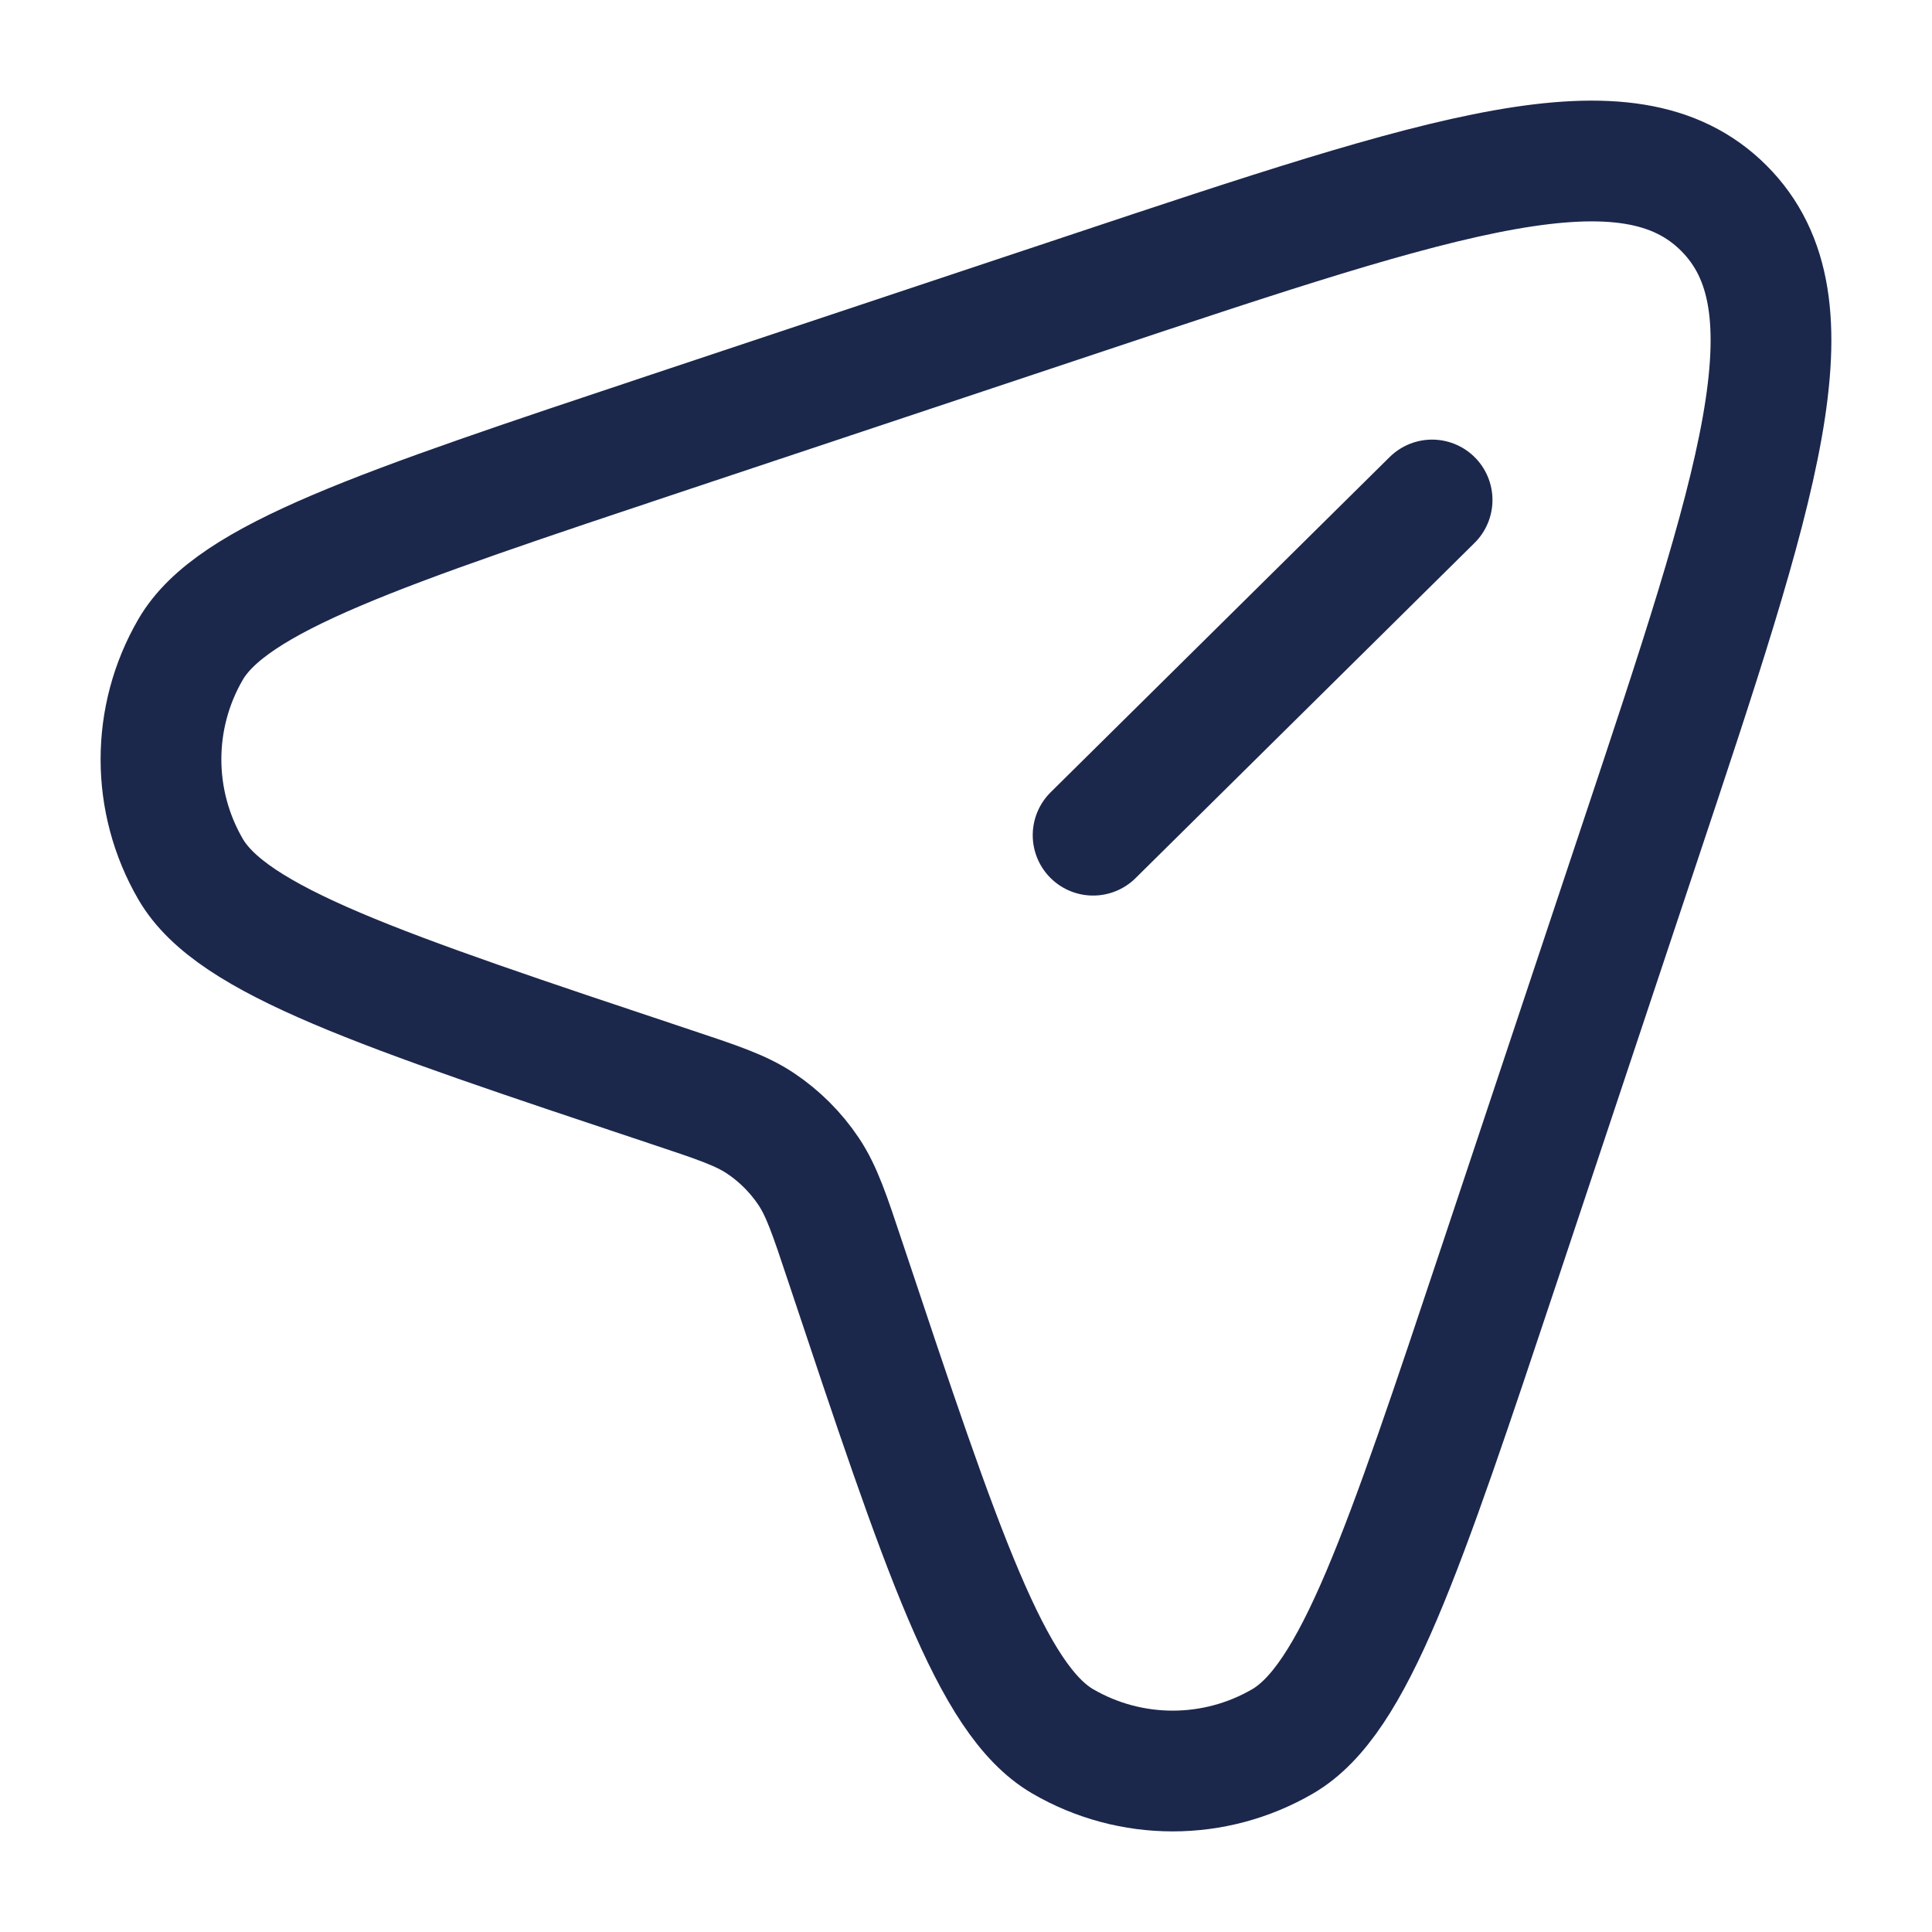
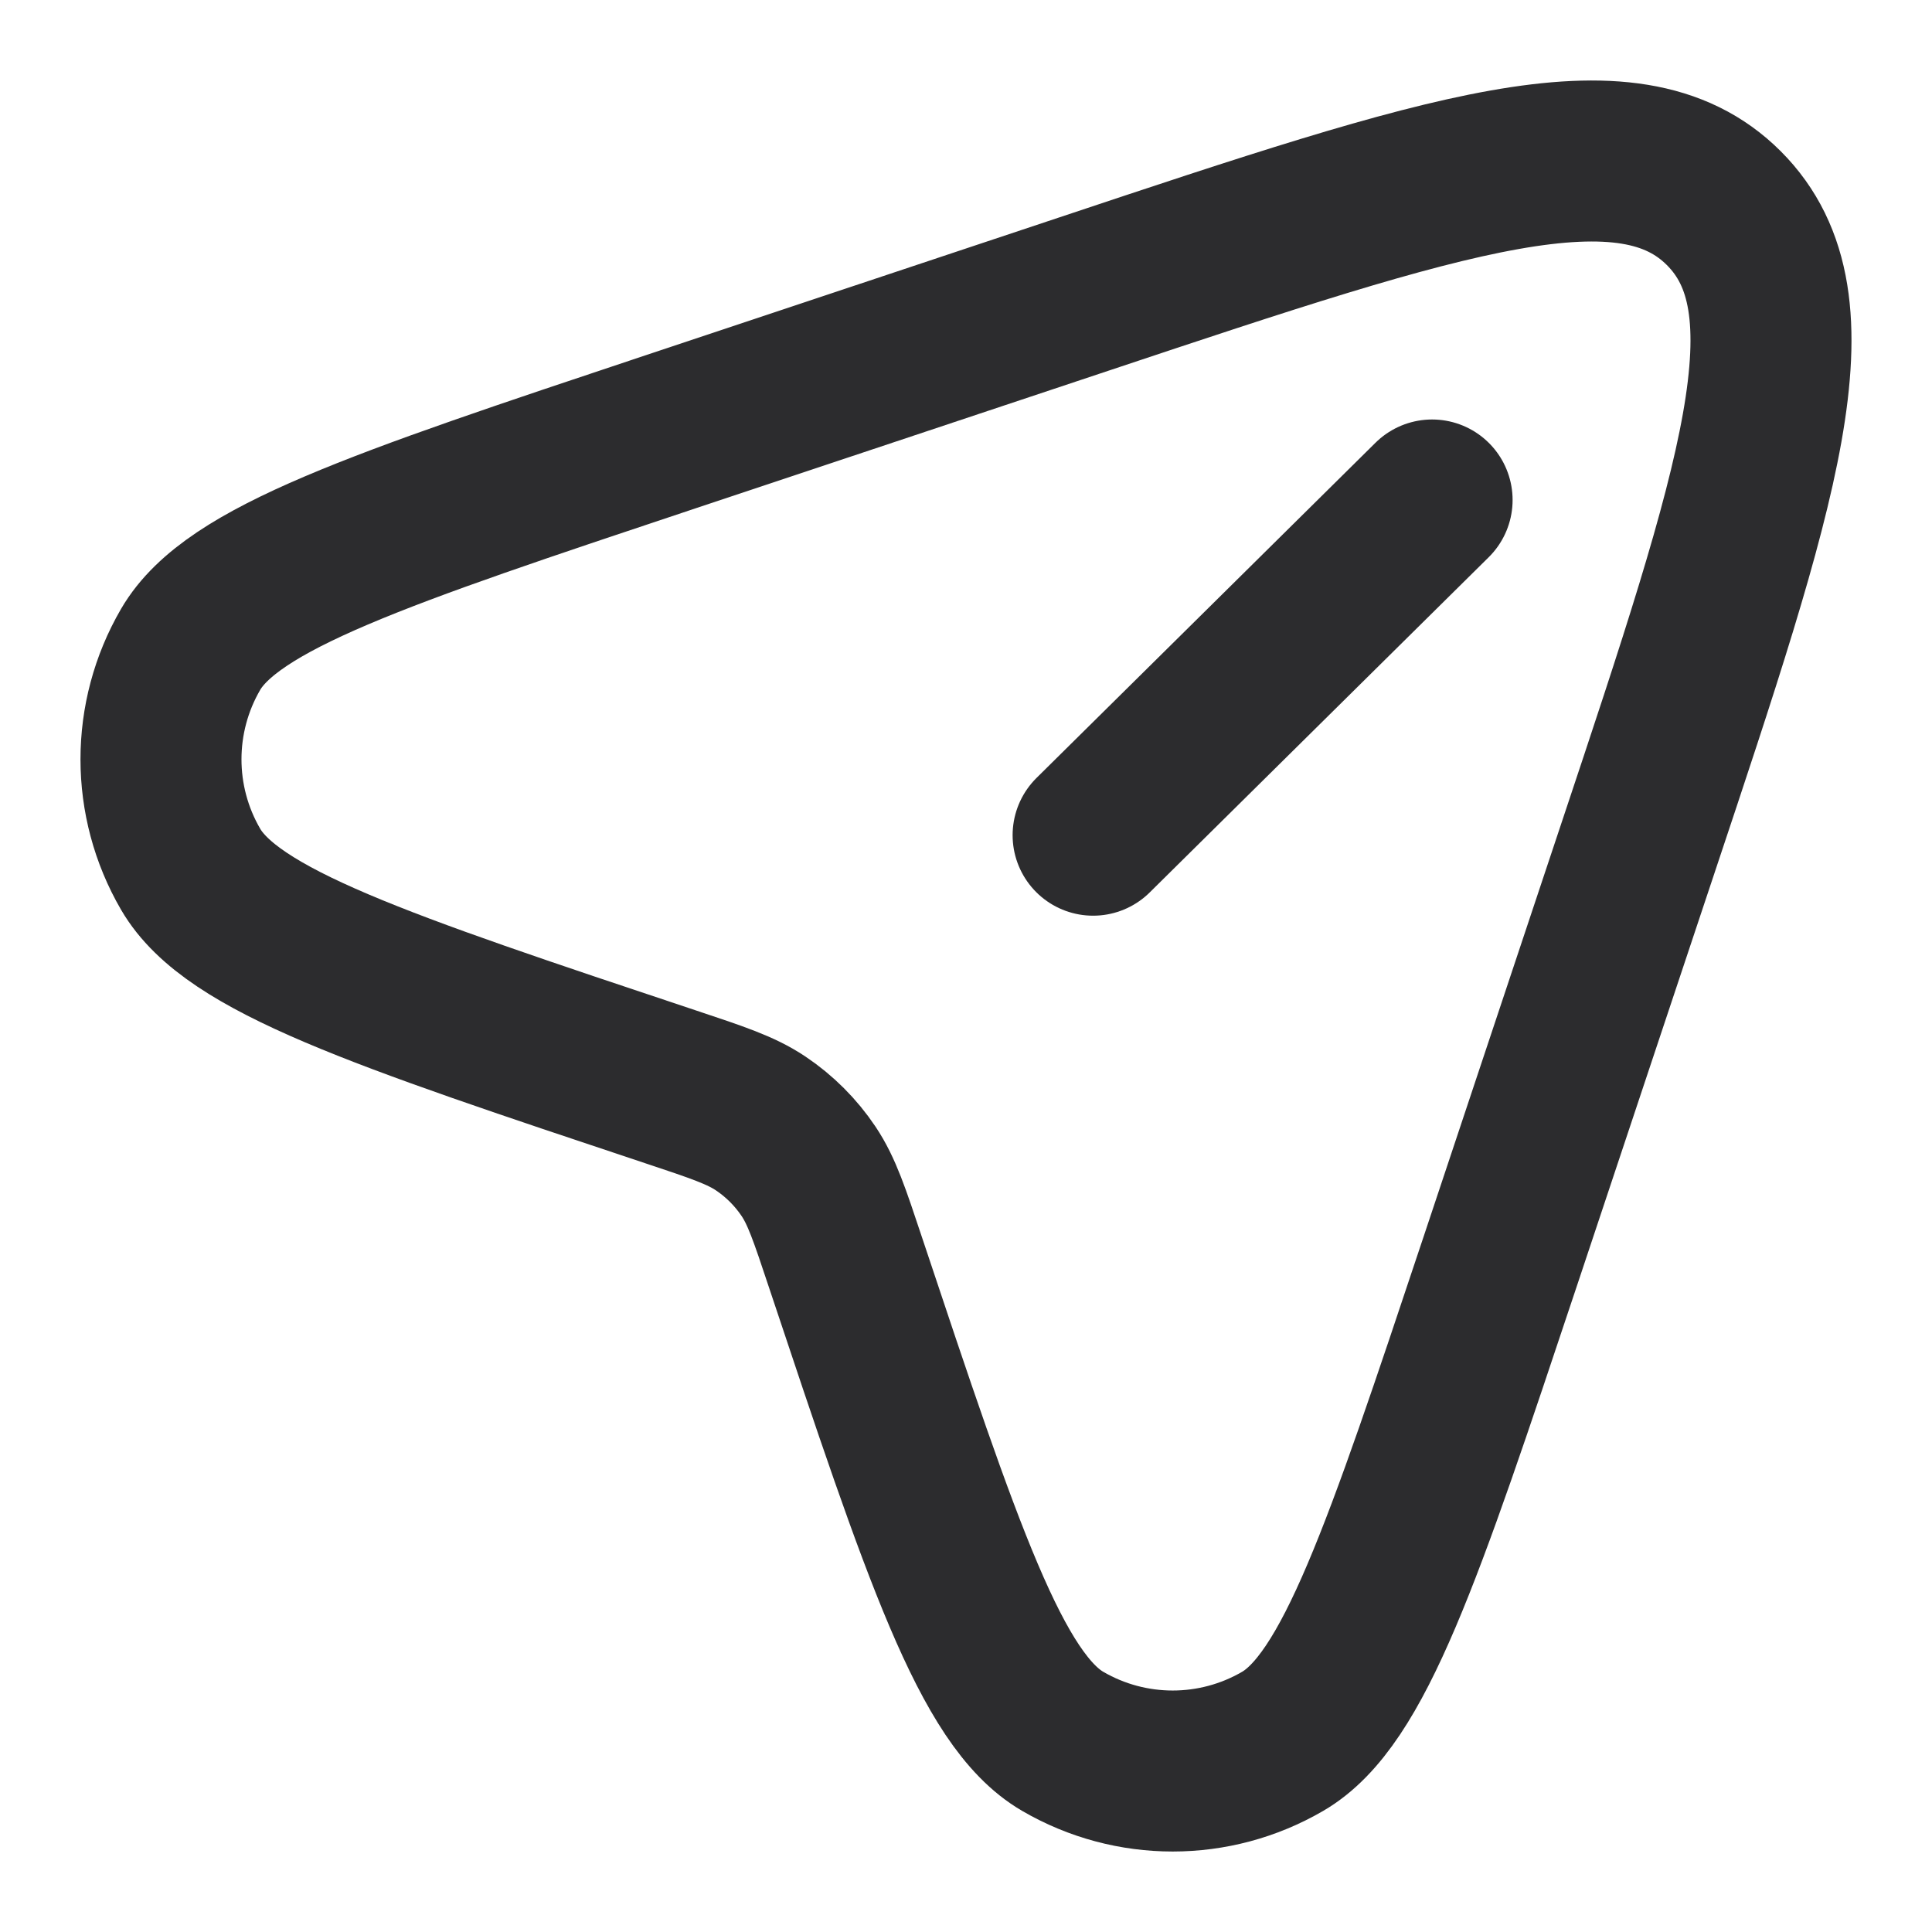
<svg xmlns="http://www.w3.org/2000/svg" width="800px" height="800px" viewBox="0 0 24 24" fill="none">
-   <path d="M18.636 15.67L20.352 10.521C21.852 6.022 22.601 3.773 21.414 2.586C20.227 1.399 17.978 2.148 13.479 3.648L8.33 5.364C4.699 6.575 2.884 7.18 2.368 8.067C1.877 8.911 1.877 9.954 2.368 10.798C2.884 11.685 4.699 12.29 8.33 13.501C8.913 13.695 9.204 13.792 9.448 13.955C9.684 14.113 9.887 14.316 10.045 14.552C10.208 14.796 10.305 15.087 10.499 15.67C11.71 19.301 12.315 21.116 13.202 21.632C14.046 22.123 15.089 22.123 15.933 21.632C16.82 21.116 17.425 19.301 18.636 15.67Z" stroke="#1C274C" stroke-width="1.5" />
-   <path d="M17.79 6.211L13.579 10.375" stroke="#1C274C" stroke-width="1.5" stroke-linecap="round" />
+   <path d="M18.636 15.67L20.352 10.521C21.852 6.022 22.601 3.773 21.414 2.586C20.227 1.399 17.978 2.148 13.479 3.648L8.33 5.364C4.699 6.575 2.884 7.18 2.368 8.067C1.877 8.911 1.877 9.954 2.368 10.798C2.884 11.685 4.699 12.29 8.33 13.501C8.913 13.695 9.204 13.792 9.448 13.955C9.684 14.113 9.887 14.316 10.045 14.552C10.208 14.796 10.305 15.087 10.499 15.67C11.71 19.301 12.315 21.116 13.202 21.632C14.046 22.123 15.089 22.123 15.933 21.632C16.82 21.116 17.425 19.301 18.636 15.67Z" stroke="#2c2c2e" stroke-width="2" />
+   <path d="M17.79 6.211L13.579 10.375" stroke="#2c2c2e" stroke-width="2" stroke-linecap="round" />
</svg>
